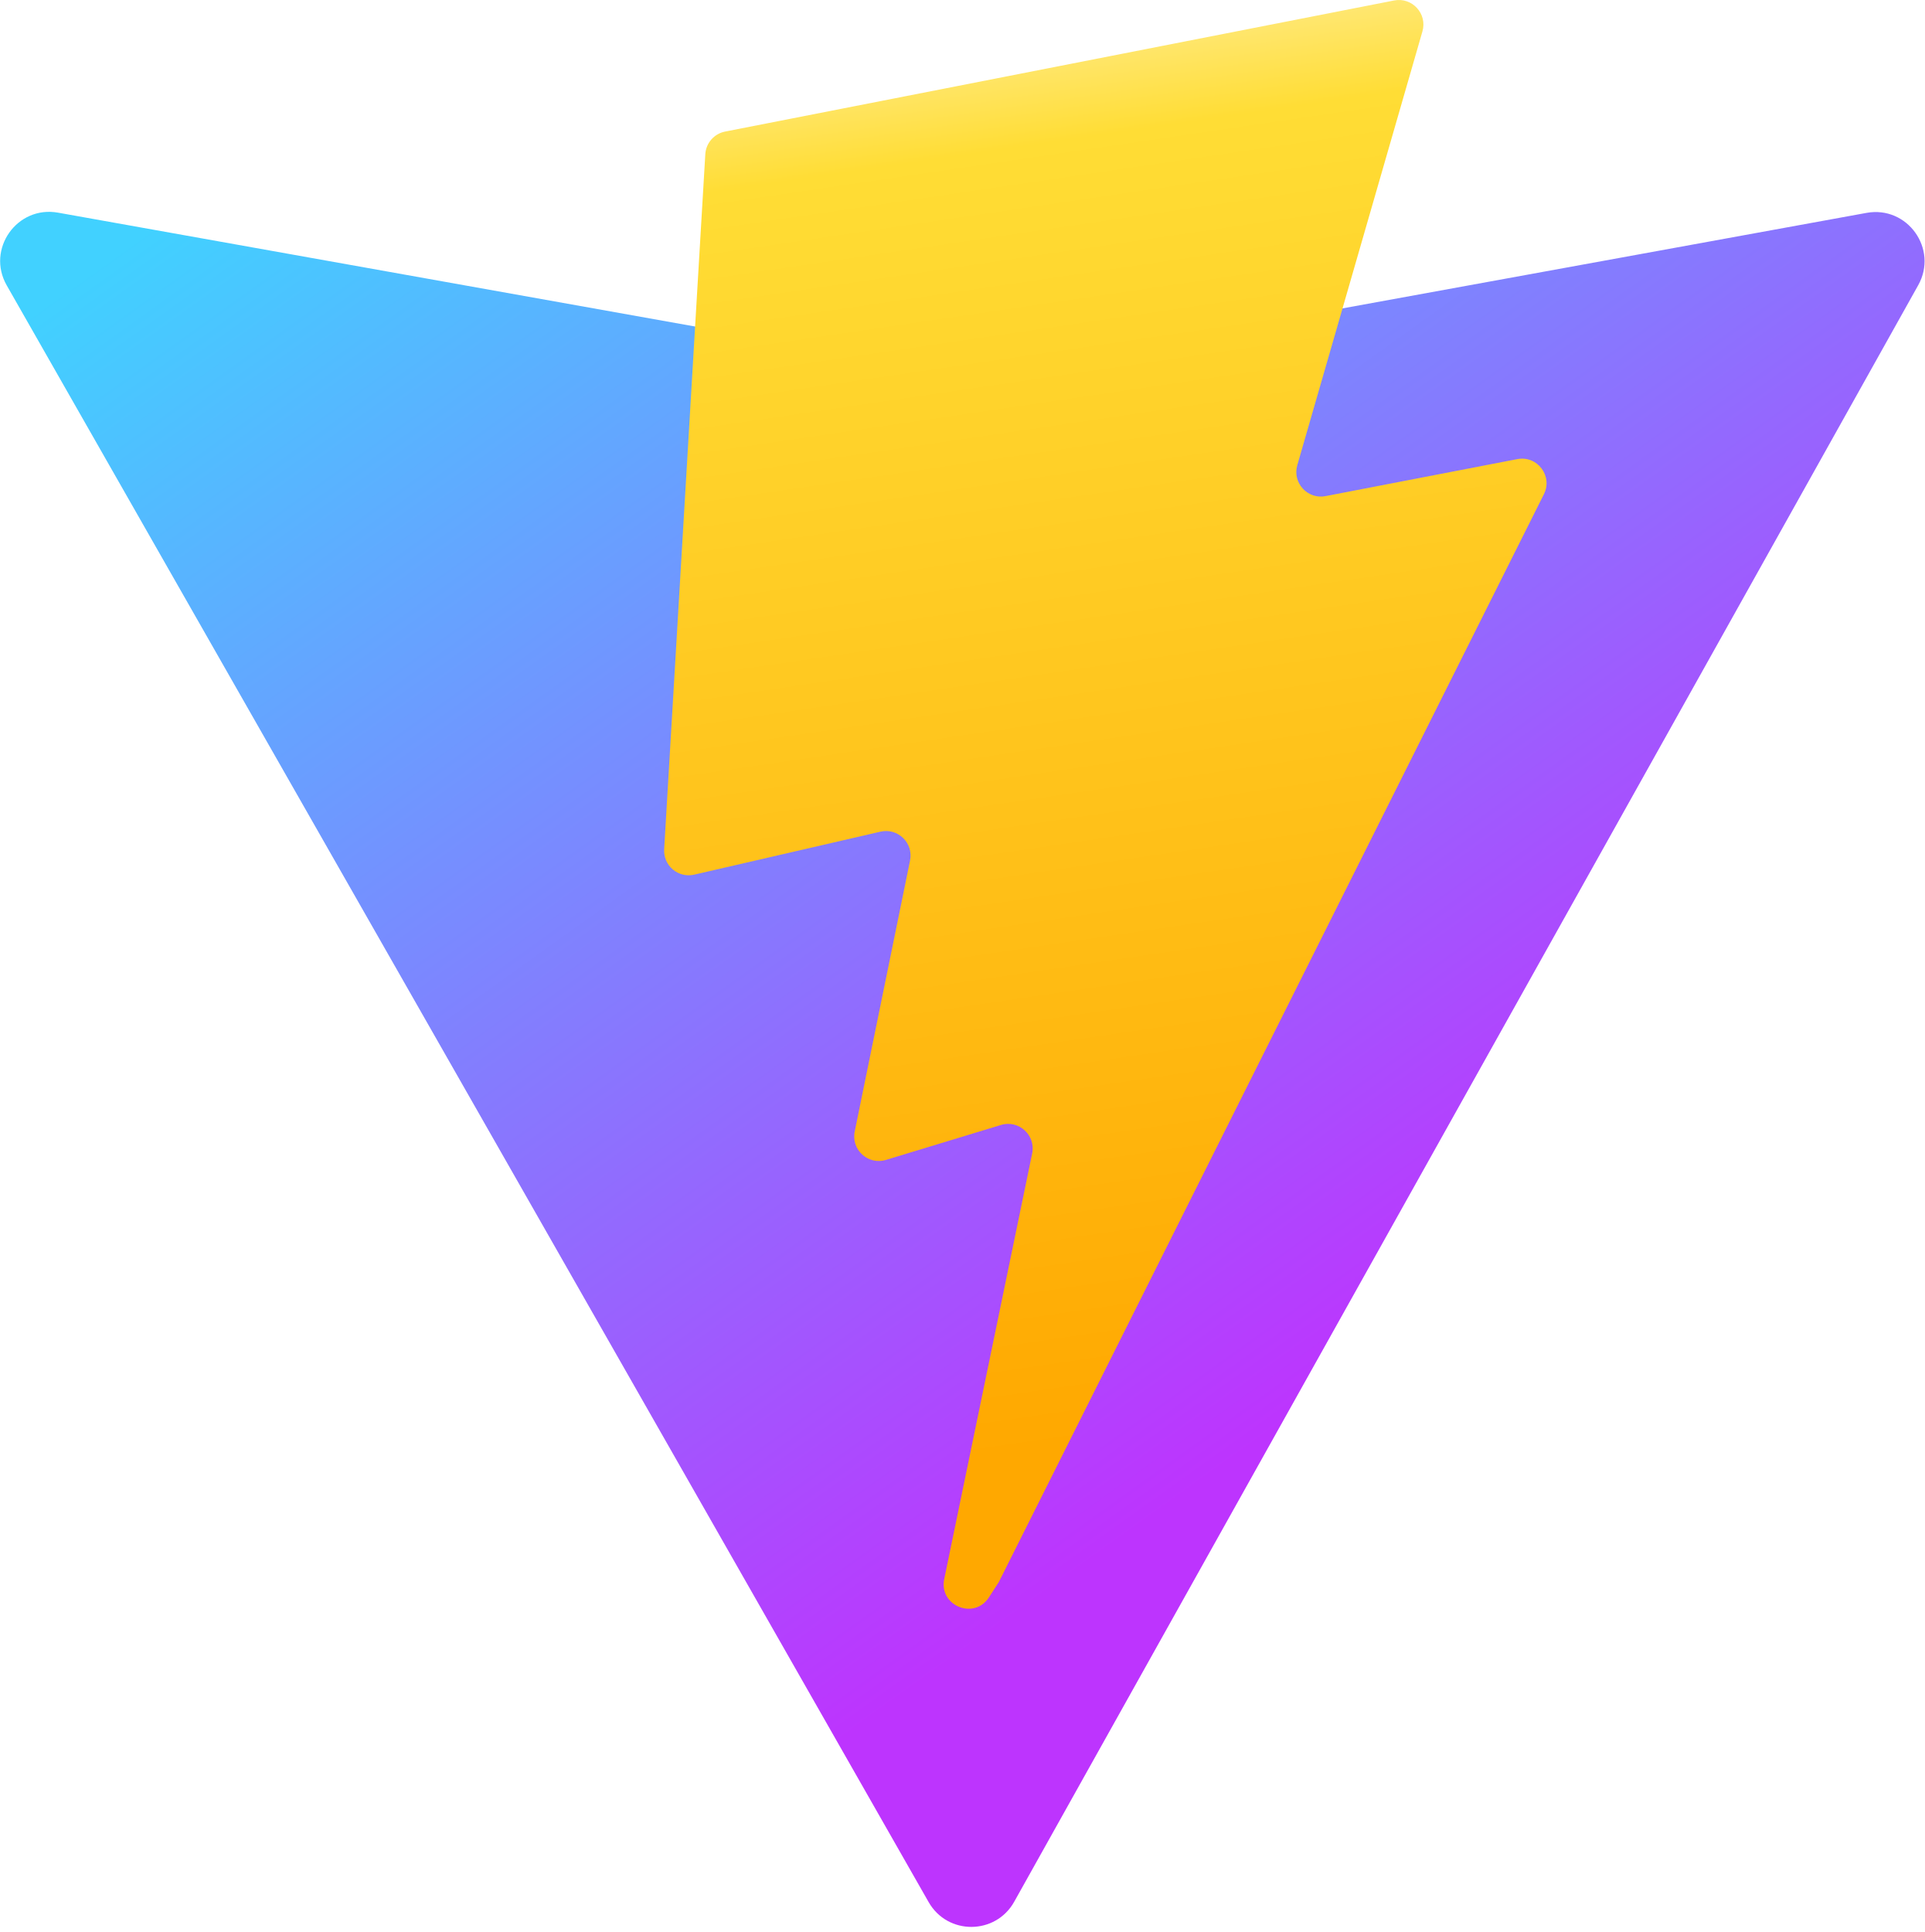
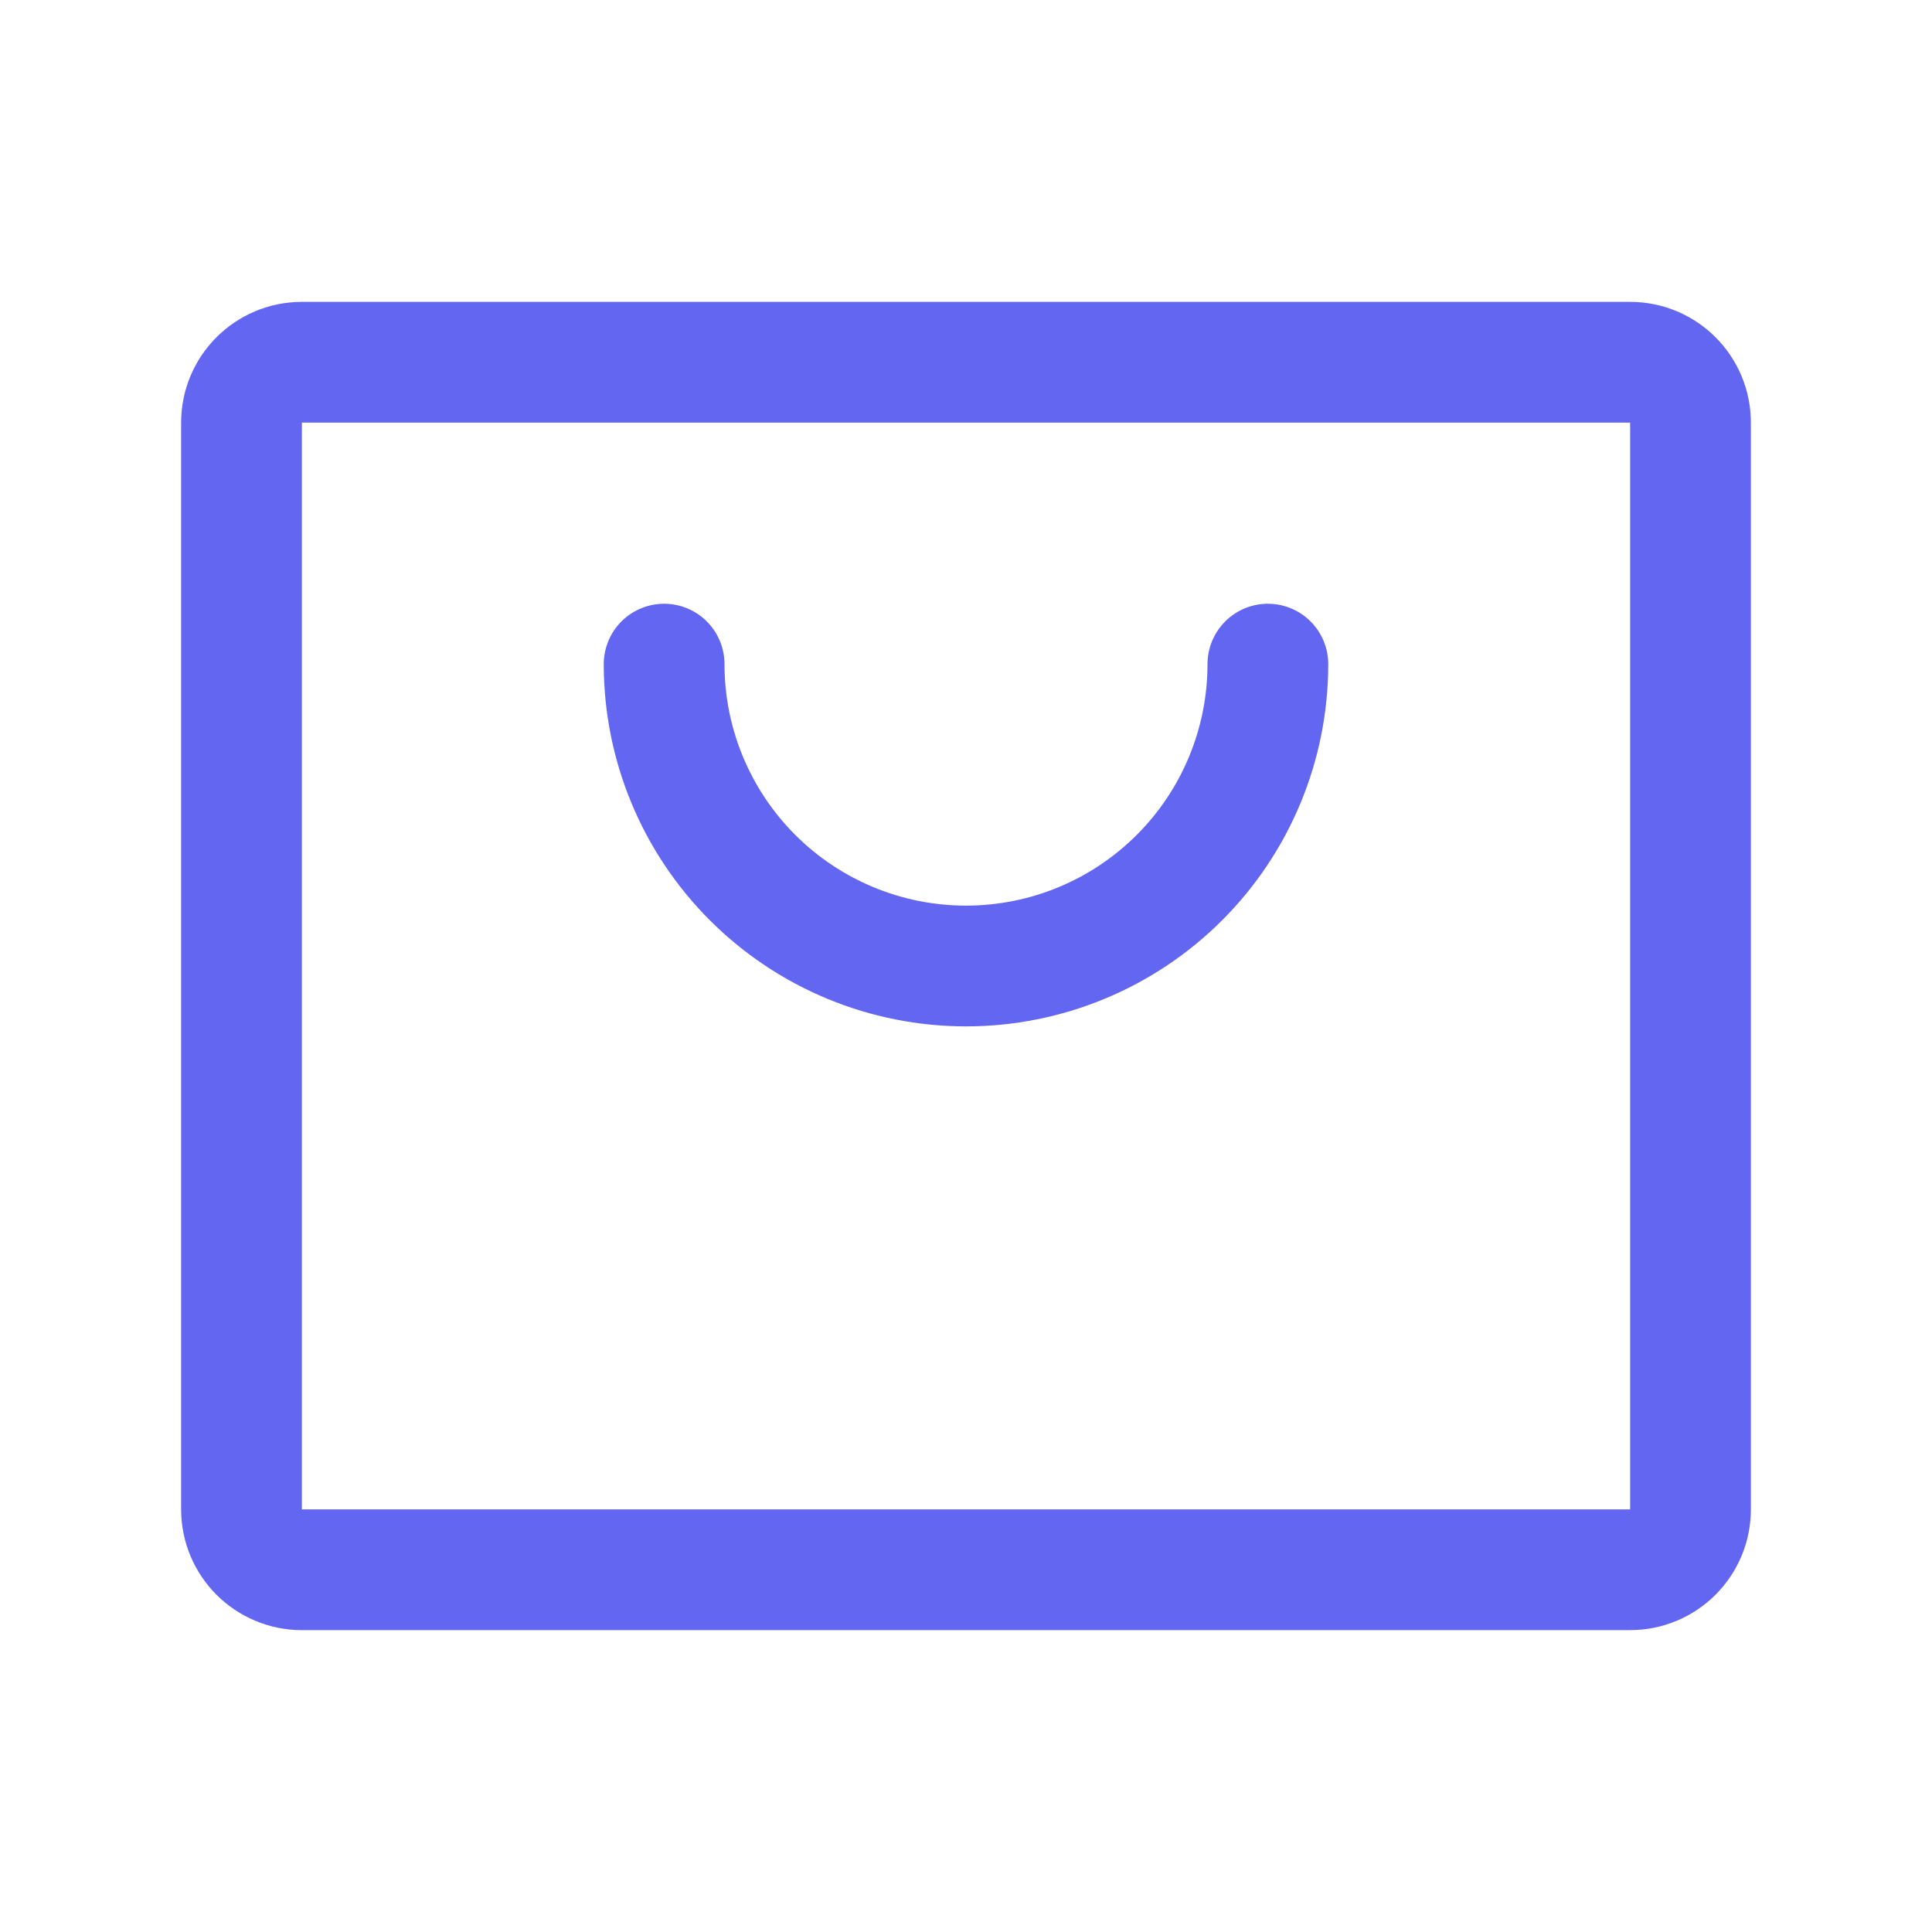
- <svg xmlns="http://www.w3.org/2000/svg" aria-hidden="true" role="img" class="iconify iconify--logos" width="31.88" height="32" preserveAspectRatio="xMidYMid meet" viewBox="0 0 256 257">
-   <defs>
-     <linearGradient id="IconifyId1813088fe1fbc01fb466" x1="-.828%" x2="57.636%" y1="7.652%" y2="78.411%">
-       <stop offset="0%" stop-color="#41D1FF" />
-       <stop offset="100%" stop-color="#BD34FE" />
-     </linearGradient>
-     <linearGradient id="IconifyId1813088fe1fbc01fb467" x1="43.376%" x2="50.316%" y1="2.242%" y2="89.03%">
-       <stop offset="0%" stop-color="#FFEA83" />
-       <stop offset="8.333%" stop-color="#FFDD35" />
-       <stop offset="100%" stop-color="#FFA800" />
-     </linearGradient>
-   </defs>
-   <path fill="url(#IconifyId1813088fe1fbc01fb466)" d="M255.153 37.938L134.897 252.976c-2.483 4.44-8.862 4.466-11.382.048L.875 37.958c-2.746-4.814 1.371-10.646 6.827-9.67l120.385 21.517a6.537 6.537 0 0 0 2.322-.004l117.867-21.483c5.438-.991 9.574 4.796 6.877 9.62Z" />
-   <path fill="url(#IconifyId1813088fe1fbc01fb467)" d="M185.432.063L96.44 17.501a3.268 3.268 0 0 0-2.634 3.014l-5.474 92.456a3.268 3.268 0 0 0 3.997 3.378l24.777-5.718c2.318-.535 4.413 1.507 3.936 3.838l-7.361 36.047c-.495 2.426 1.782 4.5 4.151 3.78l15.304-4.649c2.372-.72 4.652 1.36 4.15 3.788l-11.698 56.621c-.732 3.542 3.979 5.473 5.943 2.437l1.313-2.028l72.516-144.72c1.215-2.423-.88-5.186-3.54-4.672l-25.505 4.922c-2.396.462-4.435-1.77-3.759-4.114l16.646-57.705c.677-2.35-1.37-4.583-3.769-4.113Z" />
+ <svg xmlns="http://www.w3.org/2000/svg" width="120" height="120" viewBox="0 0 120 120" fill="none">
+   <path d="M101.25 22.5H18.75C16.679 22.5 15 24.179 15 26.25V93.75C15 95.821 16.679 97.5 18.75 97.5H101.25C103.321 97.5 105 95.821 105 93.75V26.25C105 24.179 103.321 22.5 101.25 22.5Z" stroke="#6366F1" stroke-width="7.5" stroke-linecap="round" stroke-linejoin="round" />
+   <path d="M78.75 41.25C78.75 46.223 76.775 50.992 73.258 54.508C69.742 58.025 64.973 60 60 60C55.027 60 50.258 58.025 46.742 54.508C43.225 50.992 41.25 46.223 41.25 41.25" stroke="#6366F1" stroke-width="7.5" stroke-linecap="round" stroke-linejoin="round" />
</svg>
